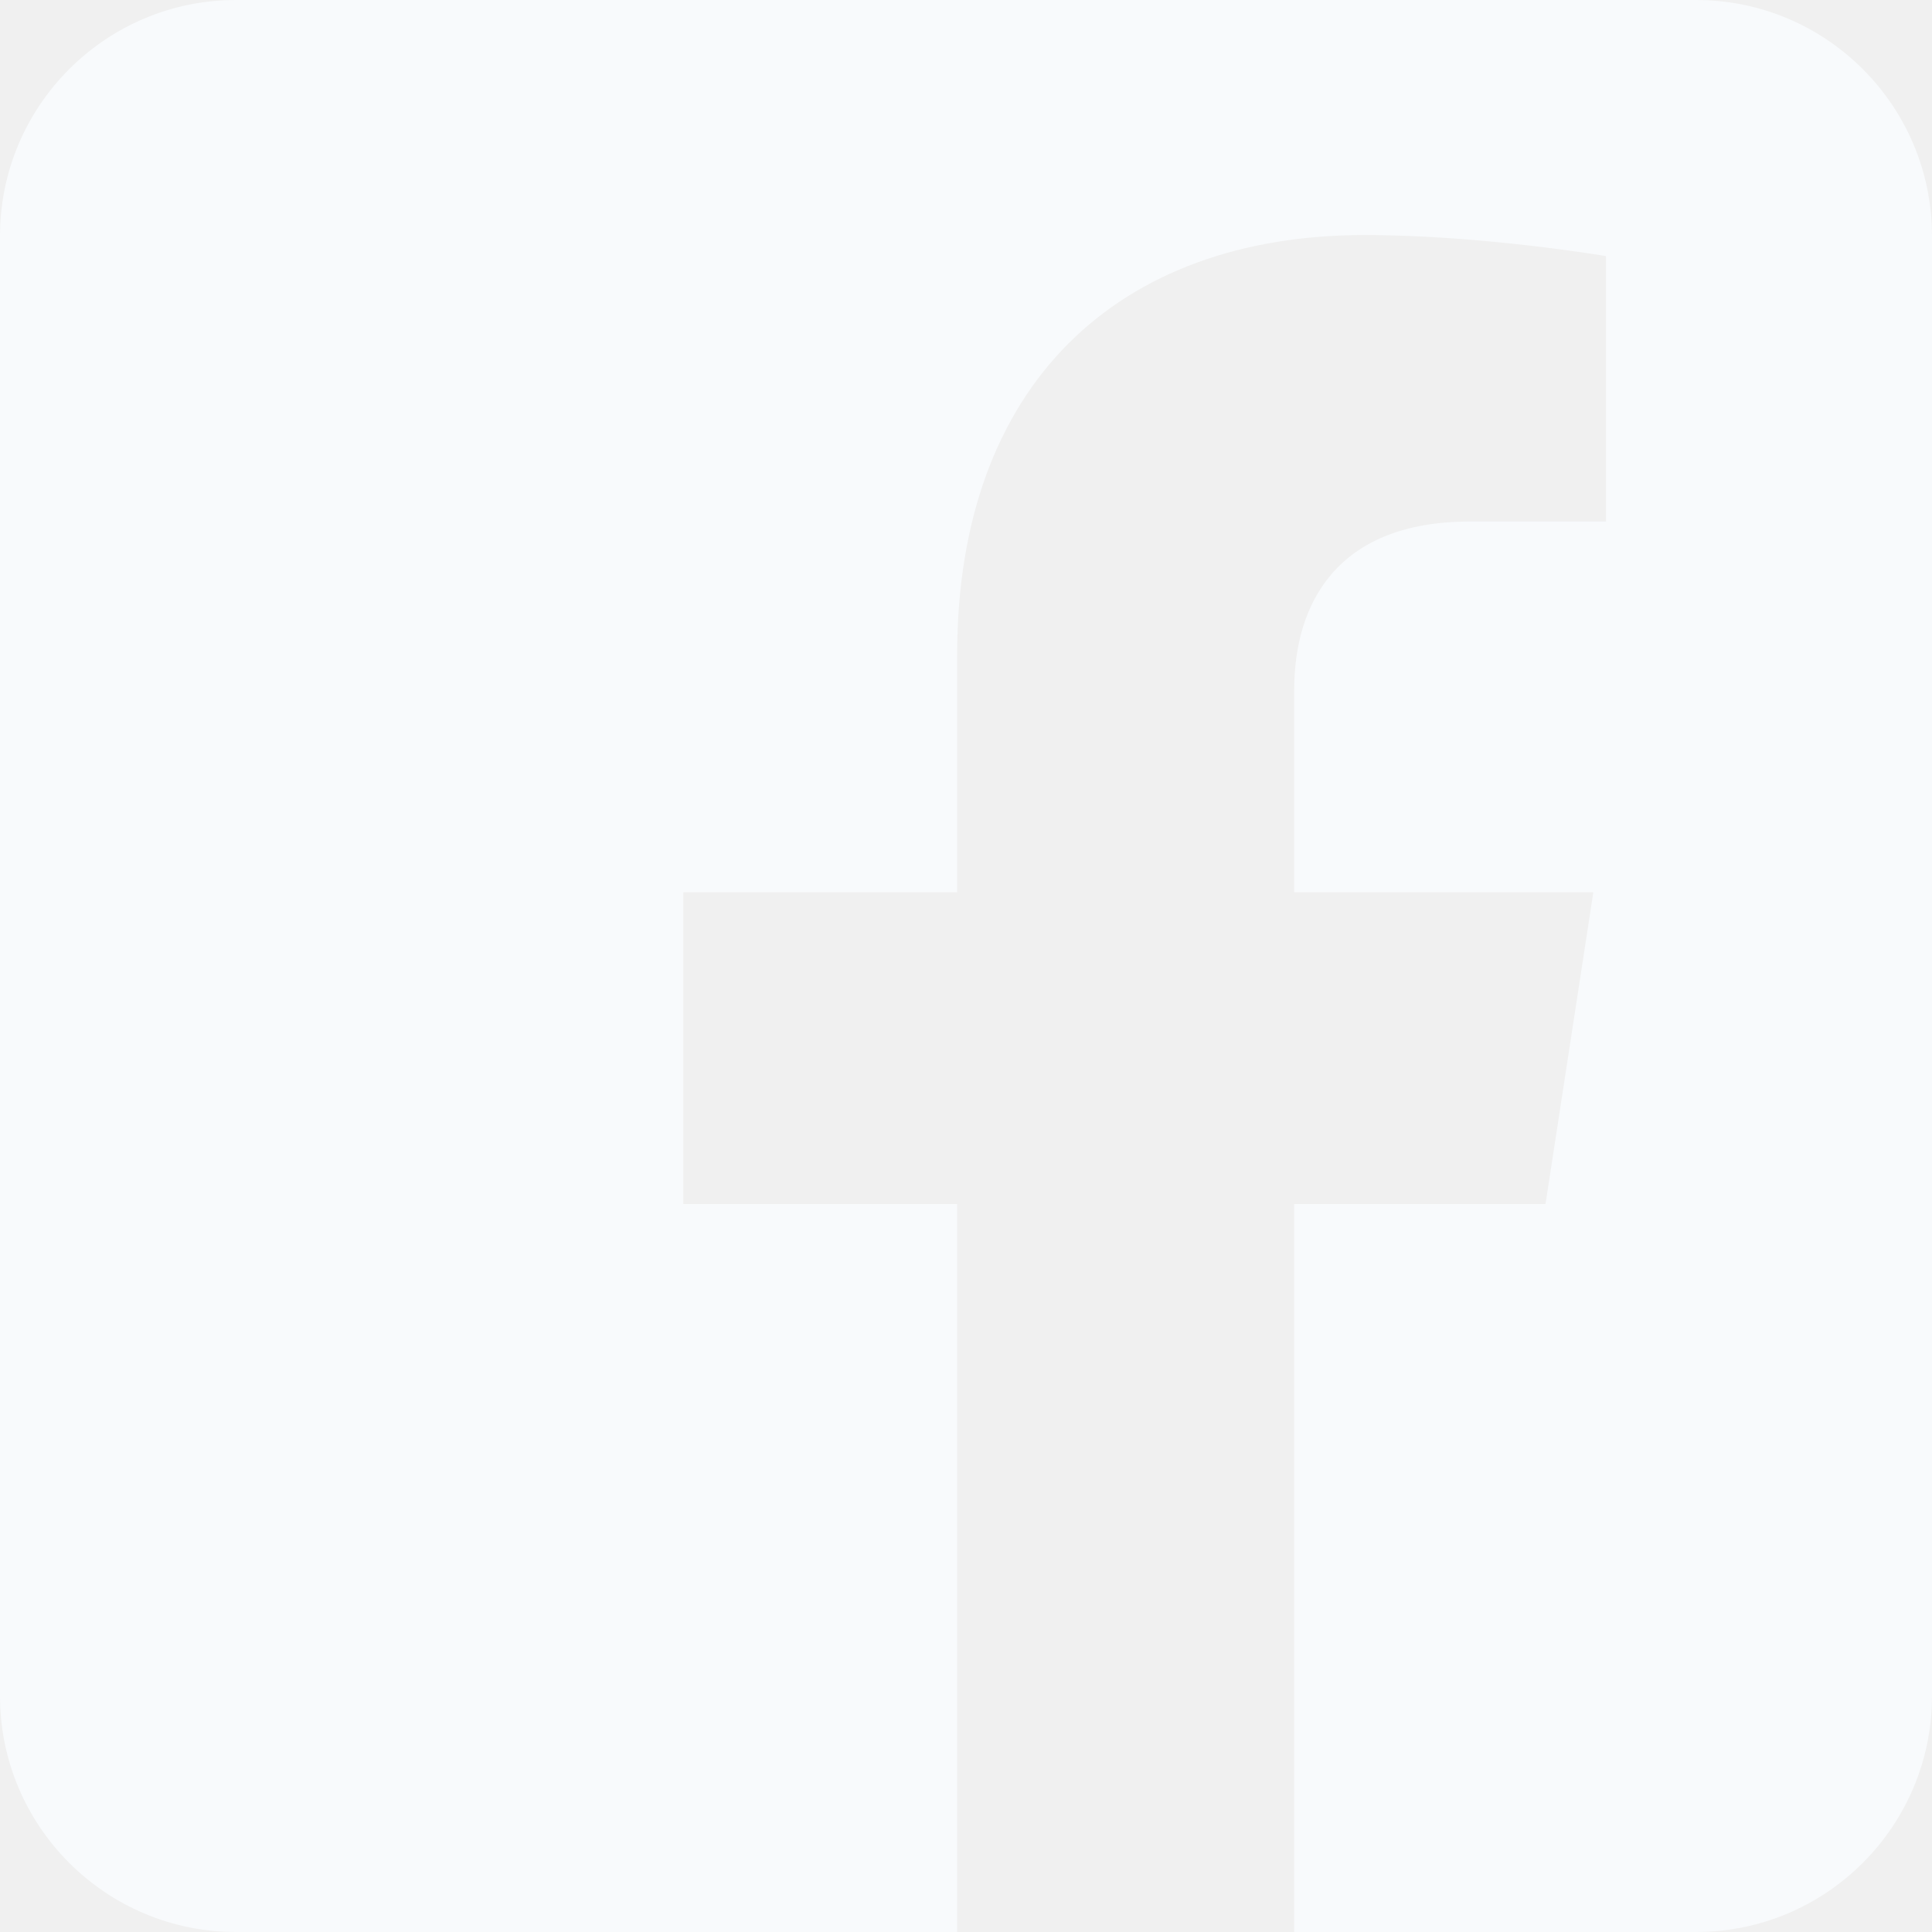
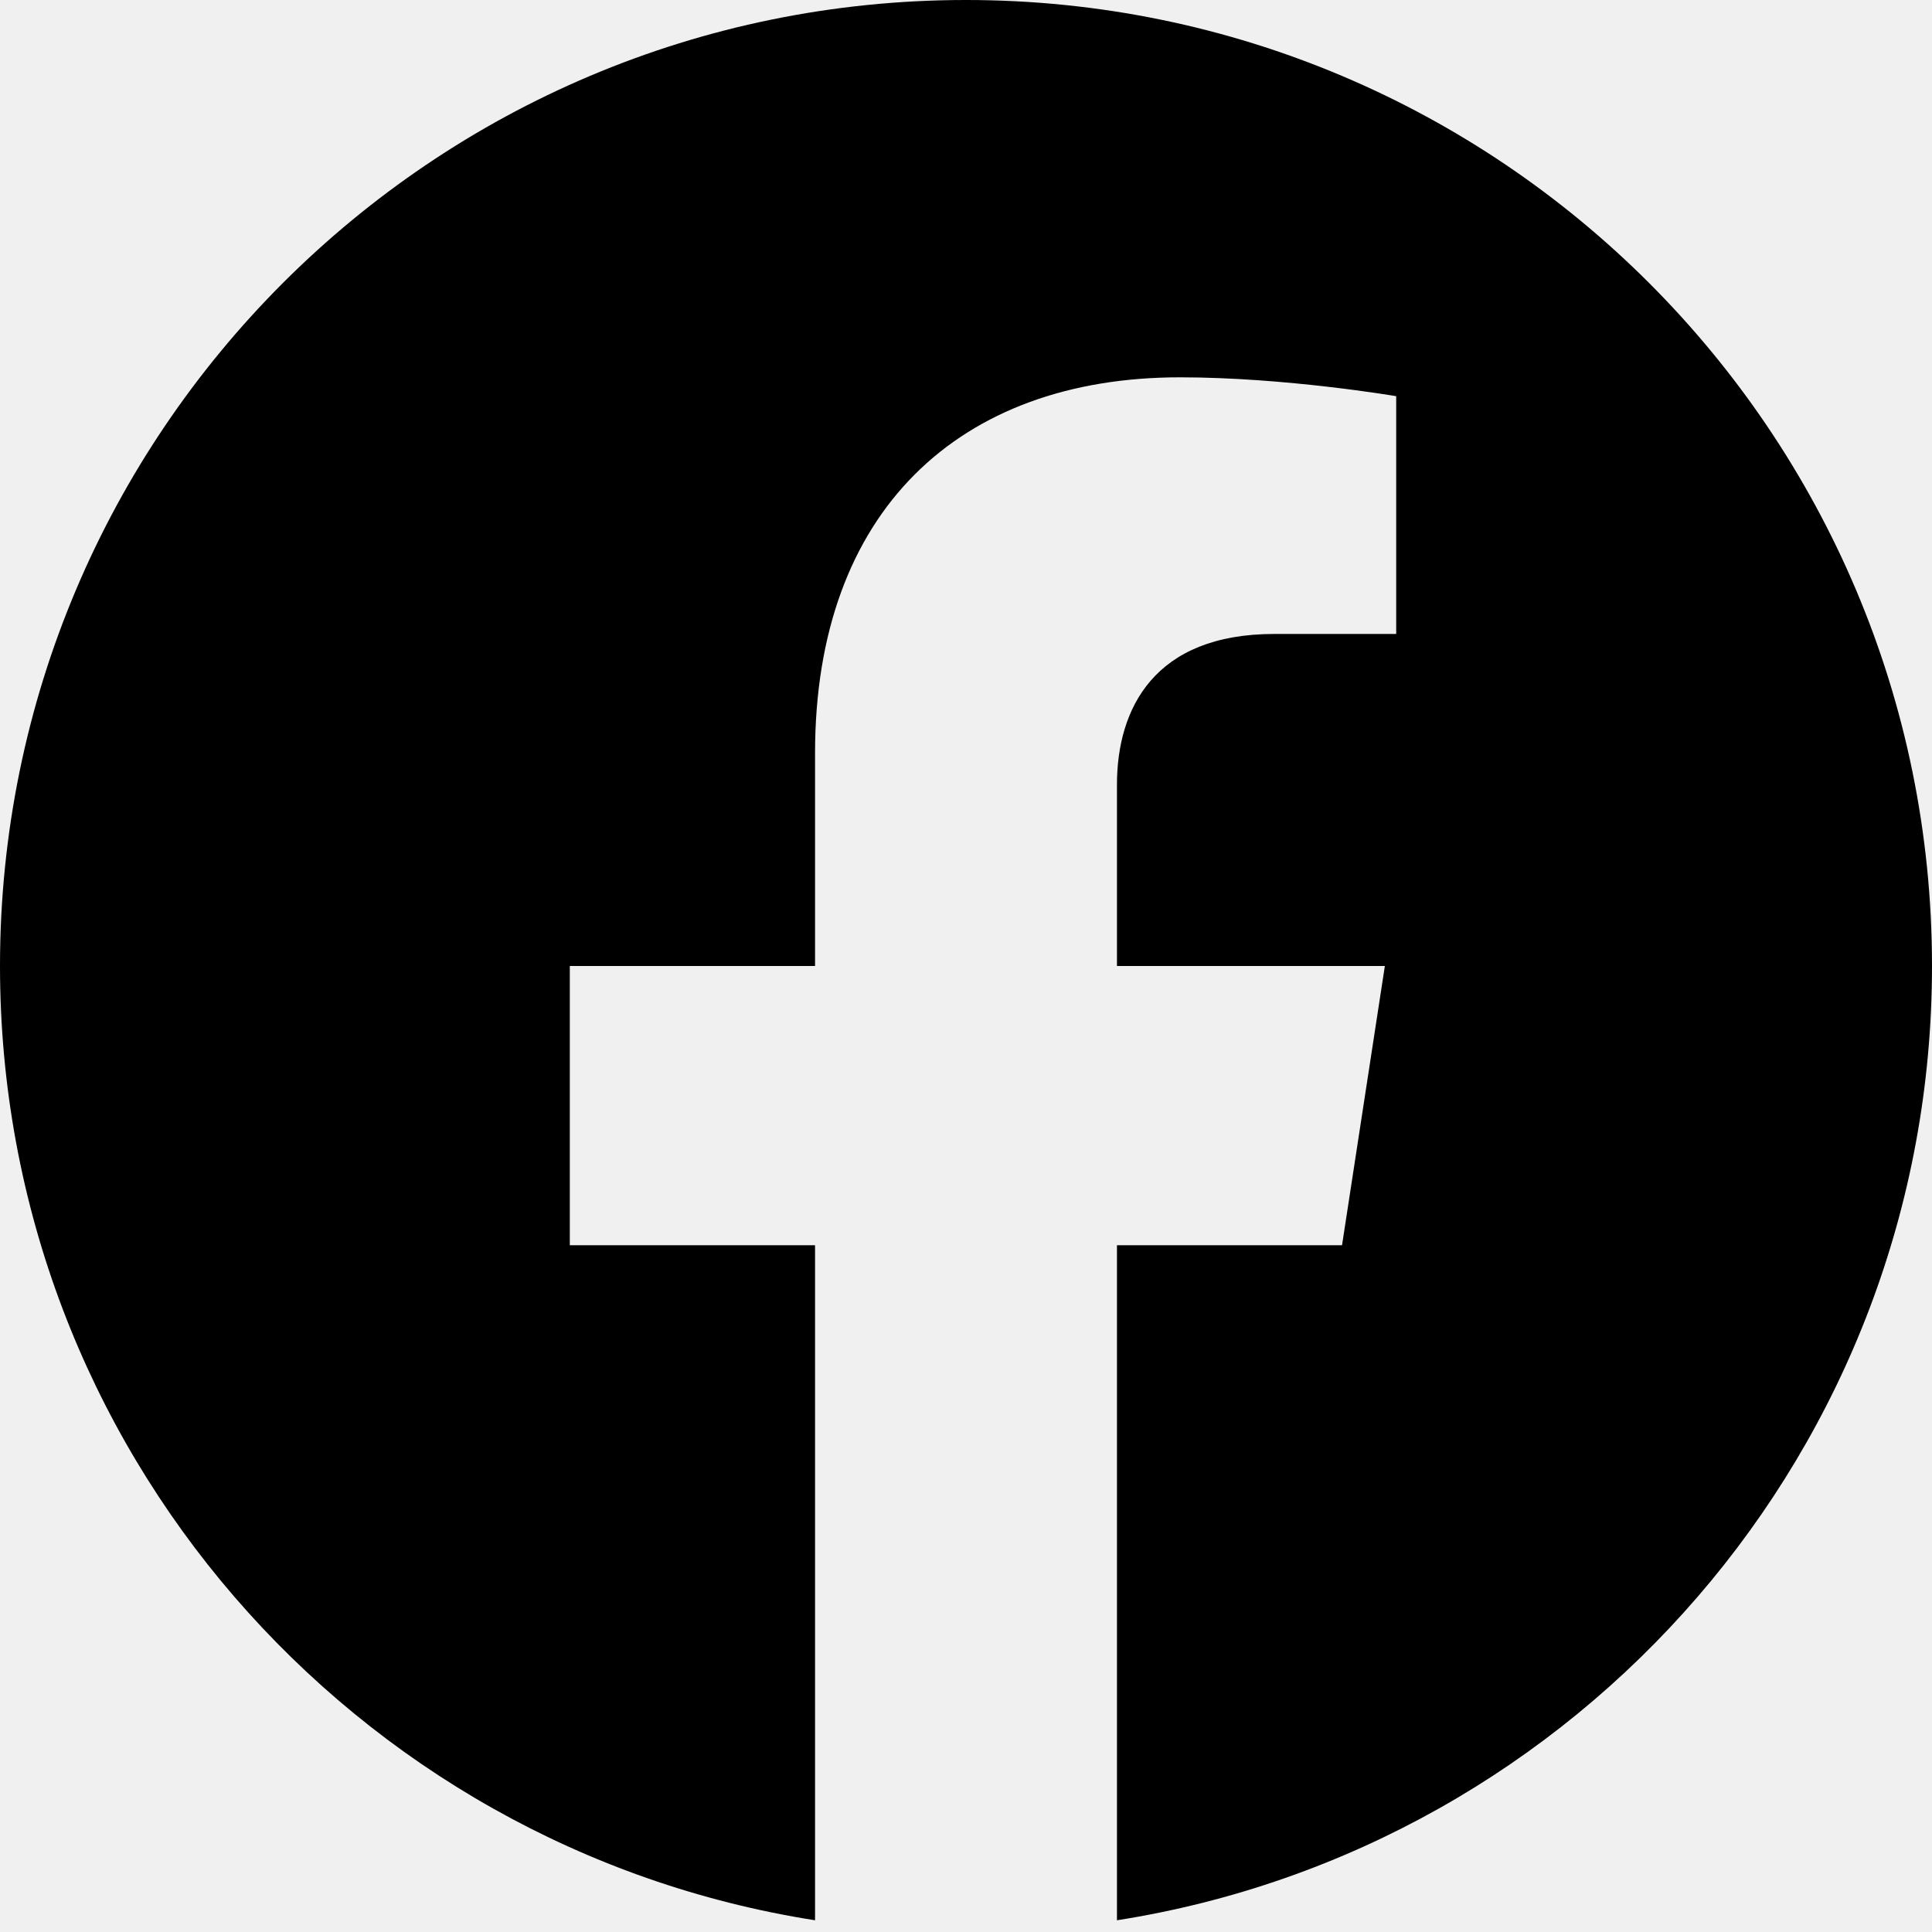
- <svg xmlns="http://www.w3.org/2000/svg" fill="rgb(248 250 252)" height="100%" style="fill-rule:evenodd;clip-rule:evenodd;stroke-linejoin:round;stroke-miterlimit:2;" version="1.1" viewBox="0 0 512 512" width="100%" xml:space="preserve">
-   <path d="M449.446,0c34.525,0 62.554,28.03 62.554,62.554l0,386.892c0,34.524 -28.03,62.554 -62.554,62.554l-106.468,0l0,-192.915l66.6,0l12.672,-82.621l-79.272,0l0,-53.617c0,-22.603 11.073,-44.636 46.58,-44.636l36.042,0l0,-70.34c0,0 -32.71,-5.582 -63.982,-5.582c-65.288,0 -107.96,39.569 -107.96,111.204l0,62.971l-72.573,0l0,82.621l72.573,0l0,192.915l-191.104,0c-34.524,0 -62.554,-28.03 -62.554,-62.554l0,-386.892c0,-34.524 28.029,-62.554 62.554,-62.554l386.892,0Z" />
+ <svg xmlns="http://www.w3.org/2000/svg" width="30" height="30" viewBox="0 0 30 30" fill="none">
+   <g clip-path="url(#clip0_60_9)">
+     <path d="M30 15C30 6.716 23.284 0 15 0C6.716 0 0 6.716 0 15C0 22.487 5.485 28.692 12.656 29.818V19.336H8.848V15H12.656V11.695C12.656 7.936 14.896 5.859 18.322 5.859C19.963 5.859 21.68 6.152 21.68 6.152V9.844H19.788C17.925 9.844 17.344 11 17.344 12.186V15H21.504L20.839 19.336H17.344V29.818C24.515 28.692 30 22.487 30 15Z" fill="black" />
+   </g>
+   <defs>
+     <clipPath id="clip0_60_9">
+       <rect width="30" height="30" fill="white" />
+     </clipPath>
+   </defs>
</svg>
